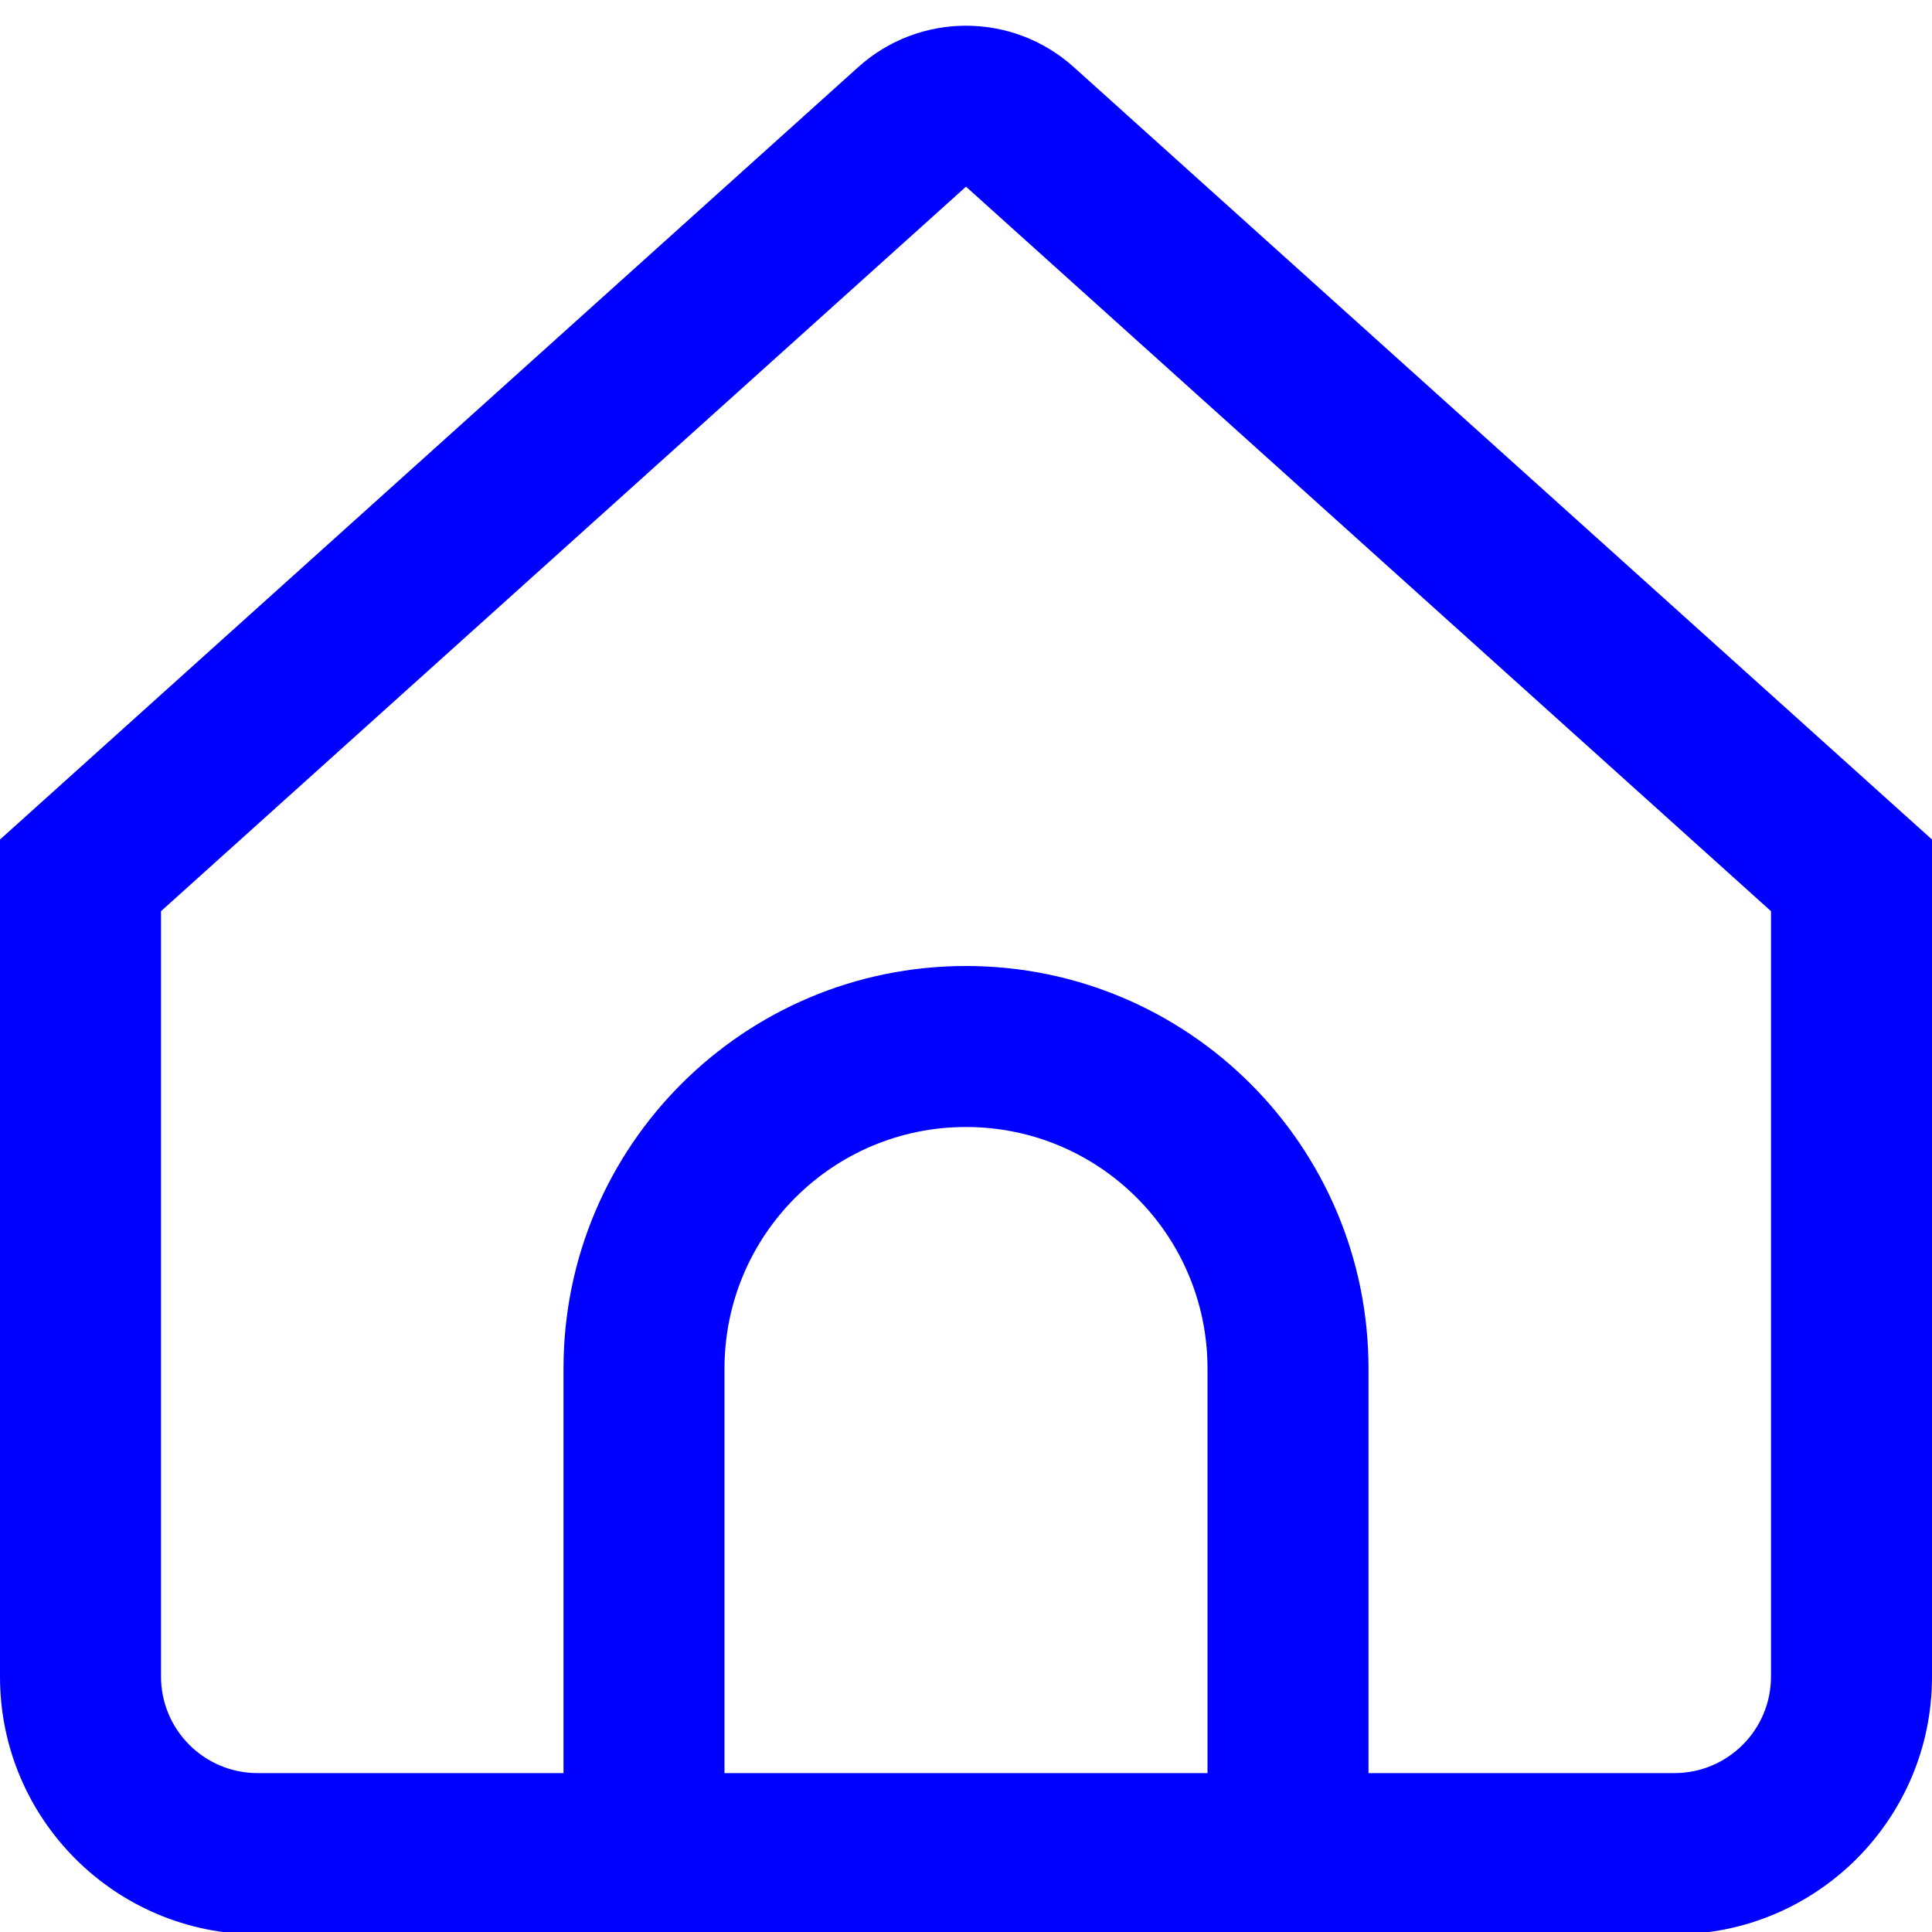
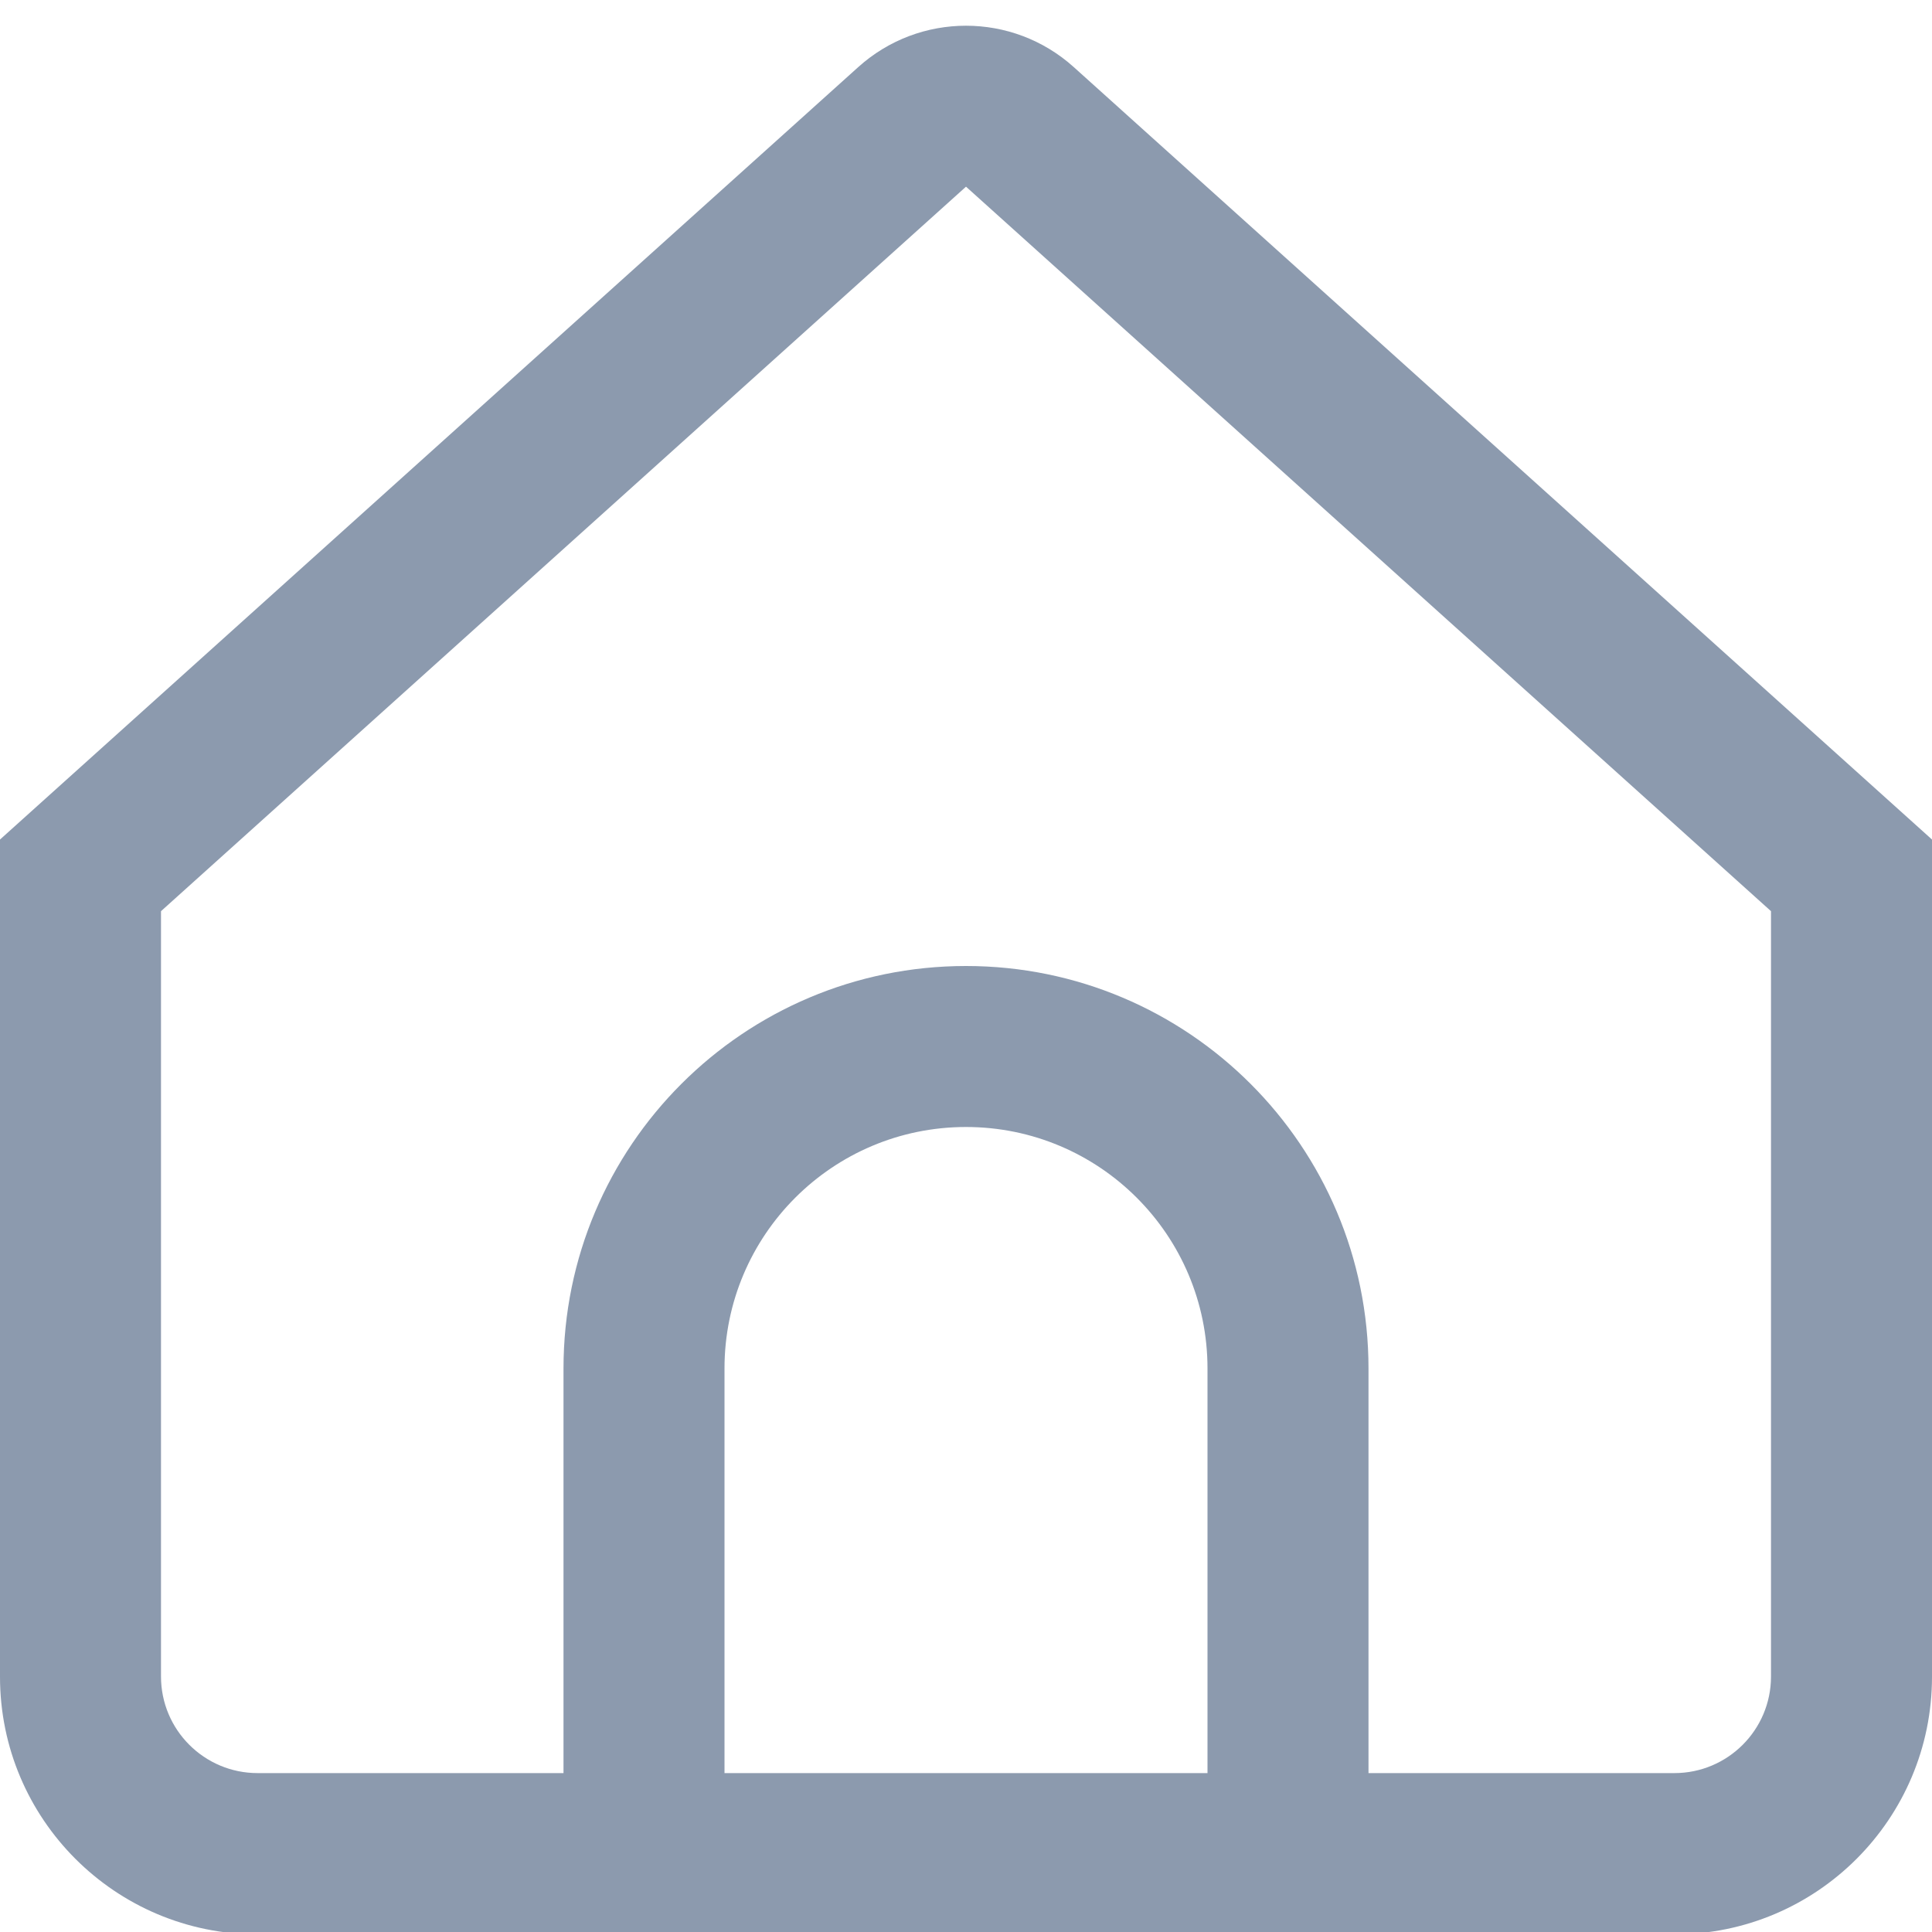
- <svg xmlns="http://www.w3.org/2000/svg" fill="blue" viewBox="0 0 24 24" width="512" height="512">
+ <svg xmlns="http://www.w3.org/2000/svg" fill="#8c9aae" viewBox="0 0 24 24" width="512" height="512">
  <g id="_01_align_center" data-name="01 align center">
    <path d="M13.338.833a2,2,0,0,0-2.676,0L0,10.429v10.4a3.2,3.2,0,0,0,3.2,3.2H20.8a3.2,3.2,0,0,0,3.2-3.2v-10.4ZM15,22.026H9V17a3,3,0,0,1,6,0Zm7-1.2a1.2,1.2,0,0,1-1.2,1.2H17V17A5,5,0,0,0,7,17v5.026H3.2a1.2,1.2,0,0,1-1.2-1.2V11.319l10-9,10,9Z" />
  </g>
</svg>
